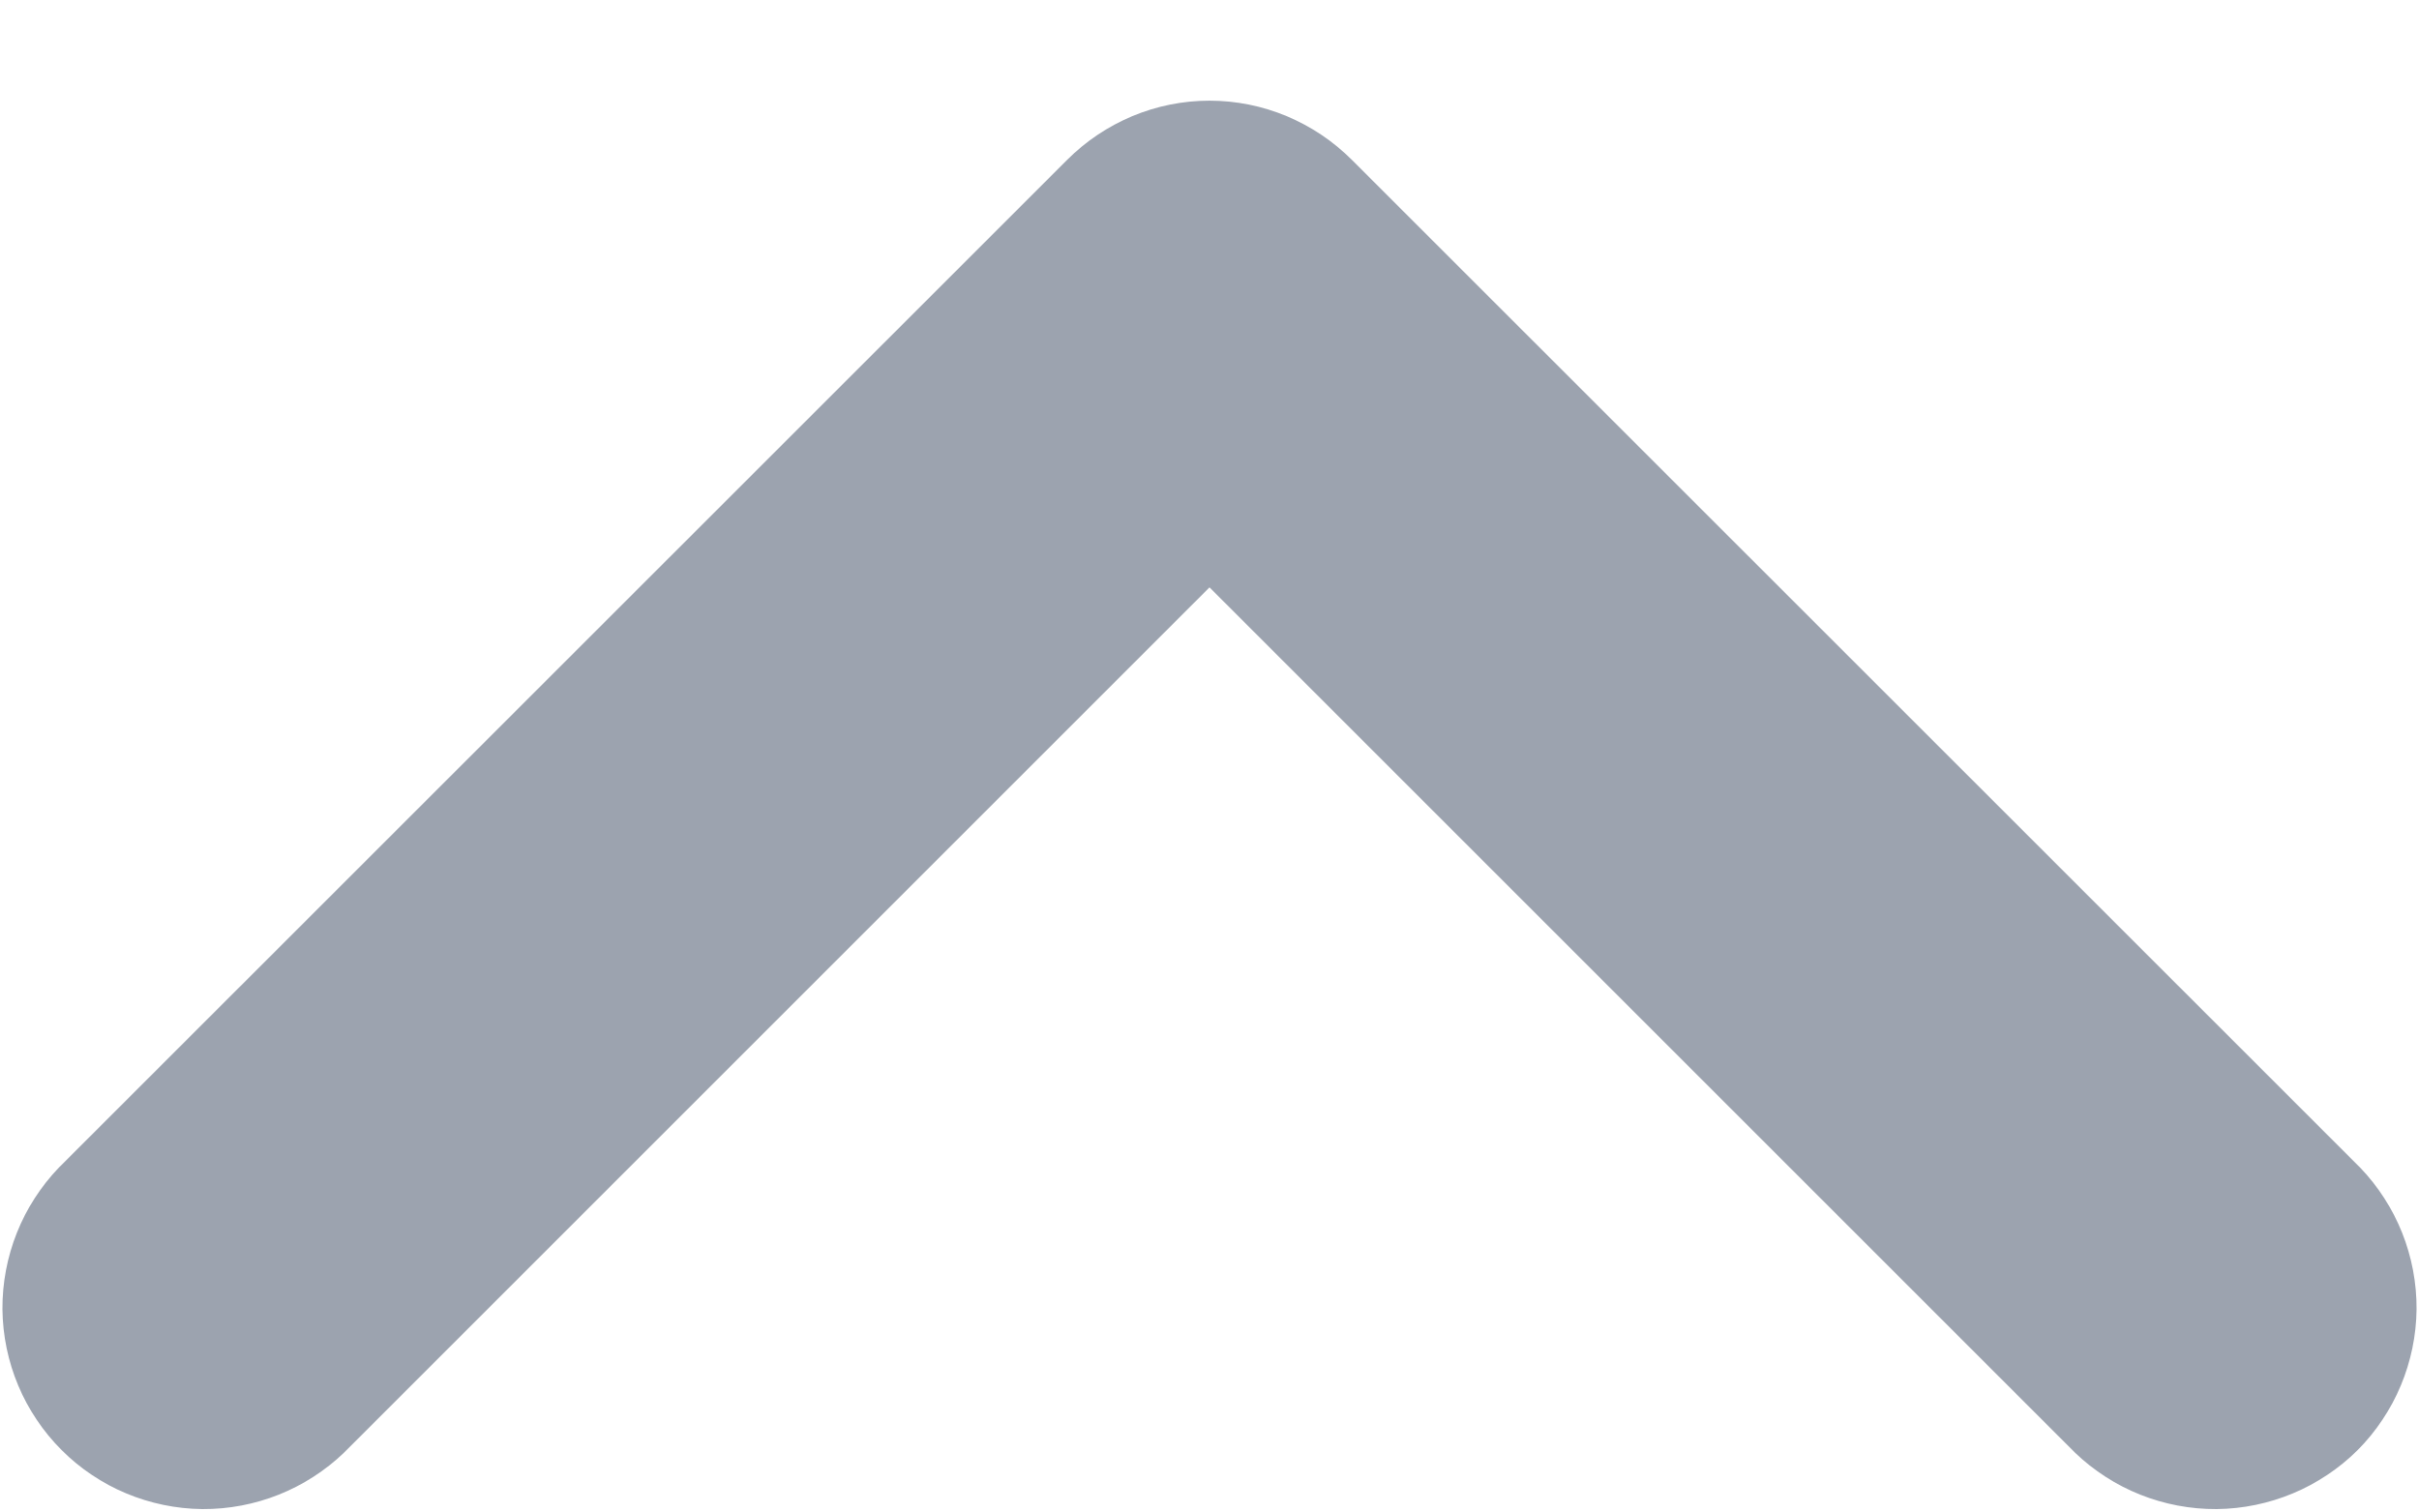
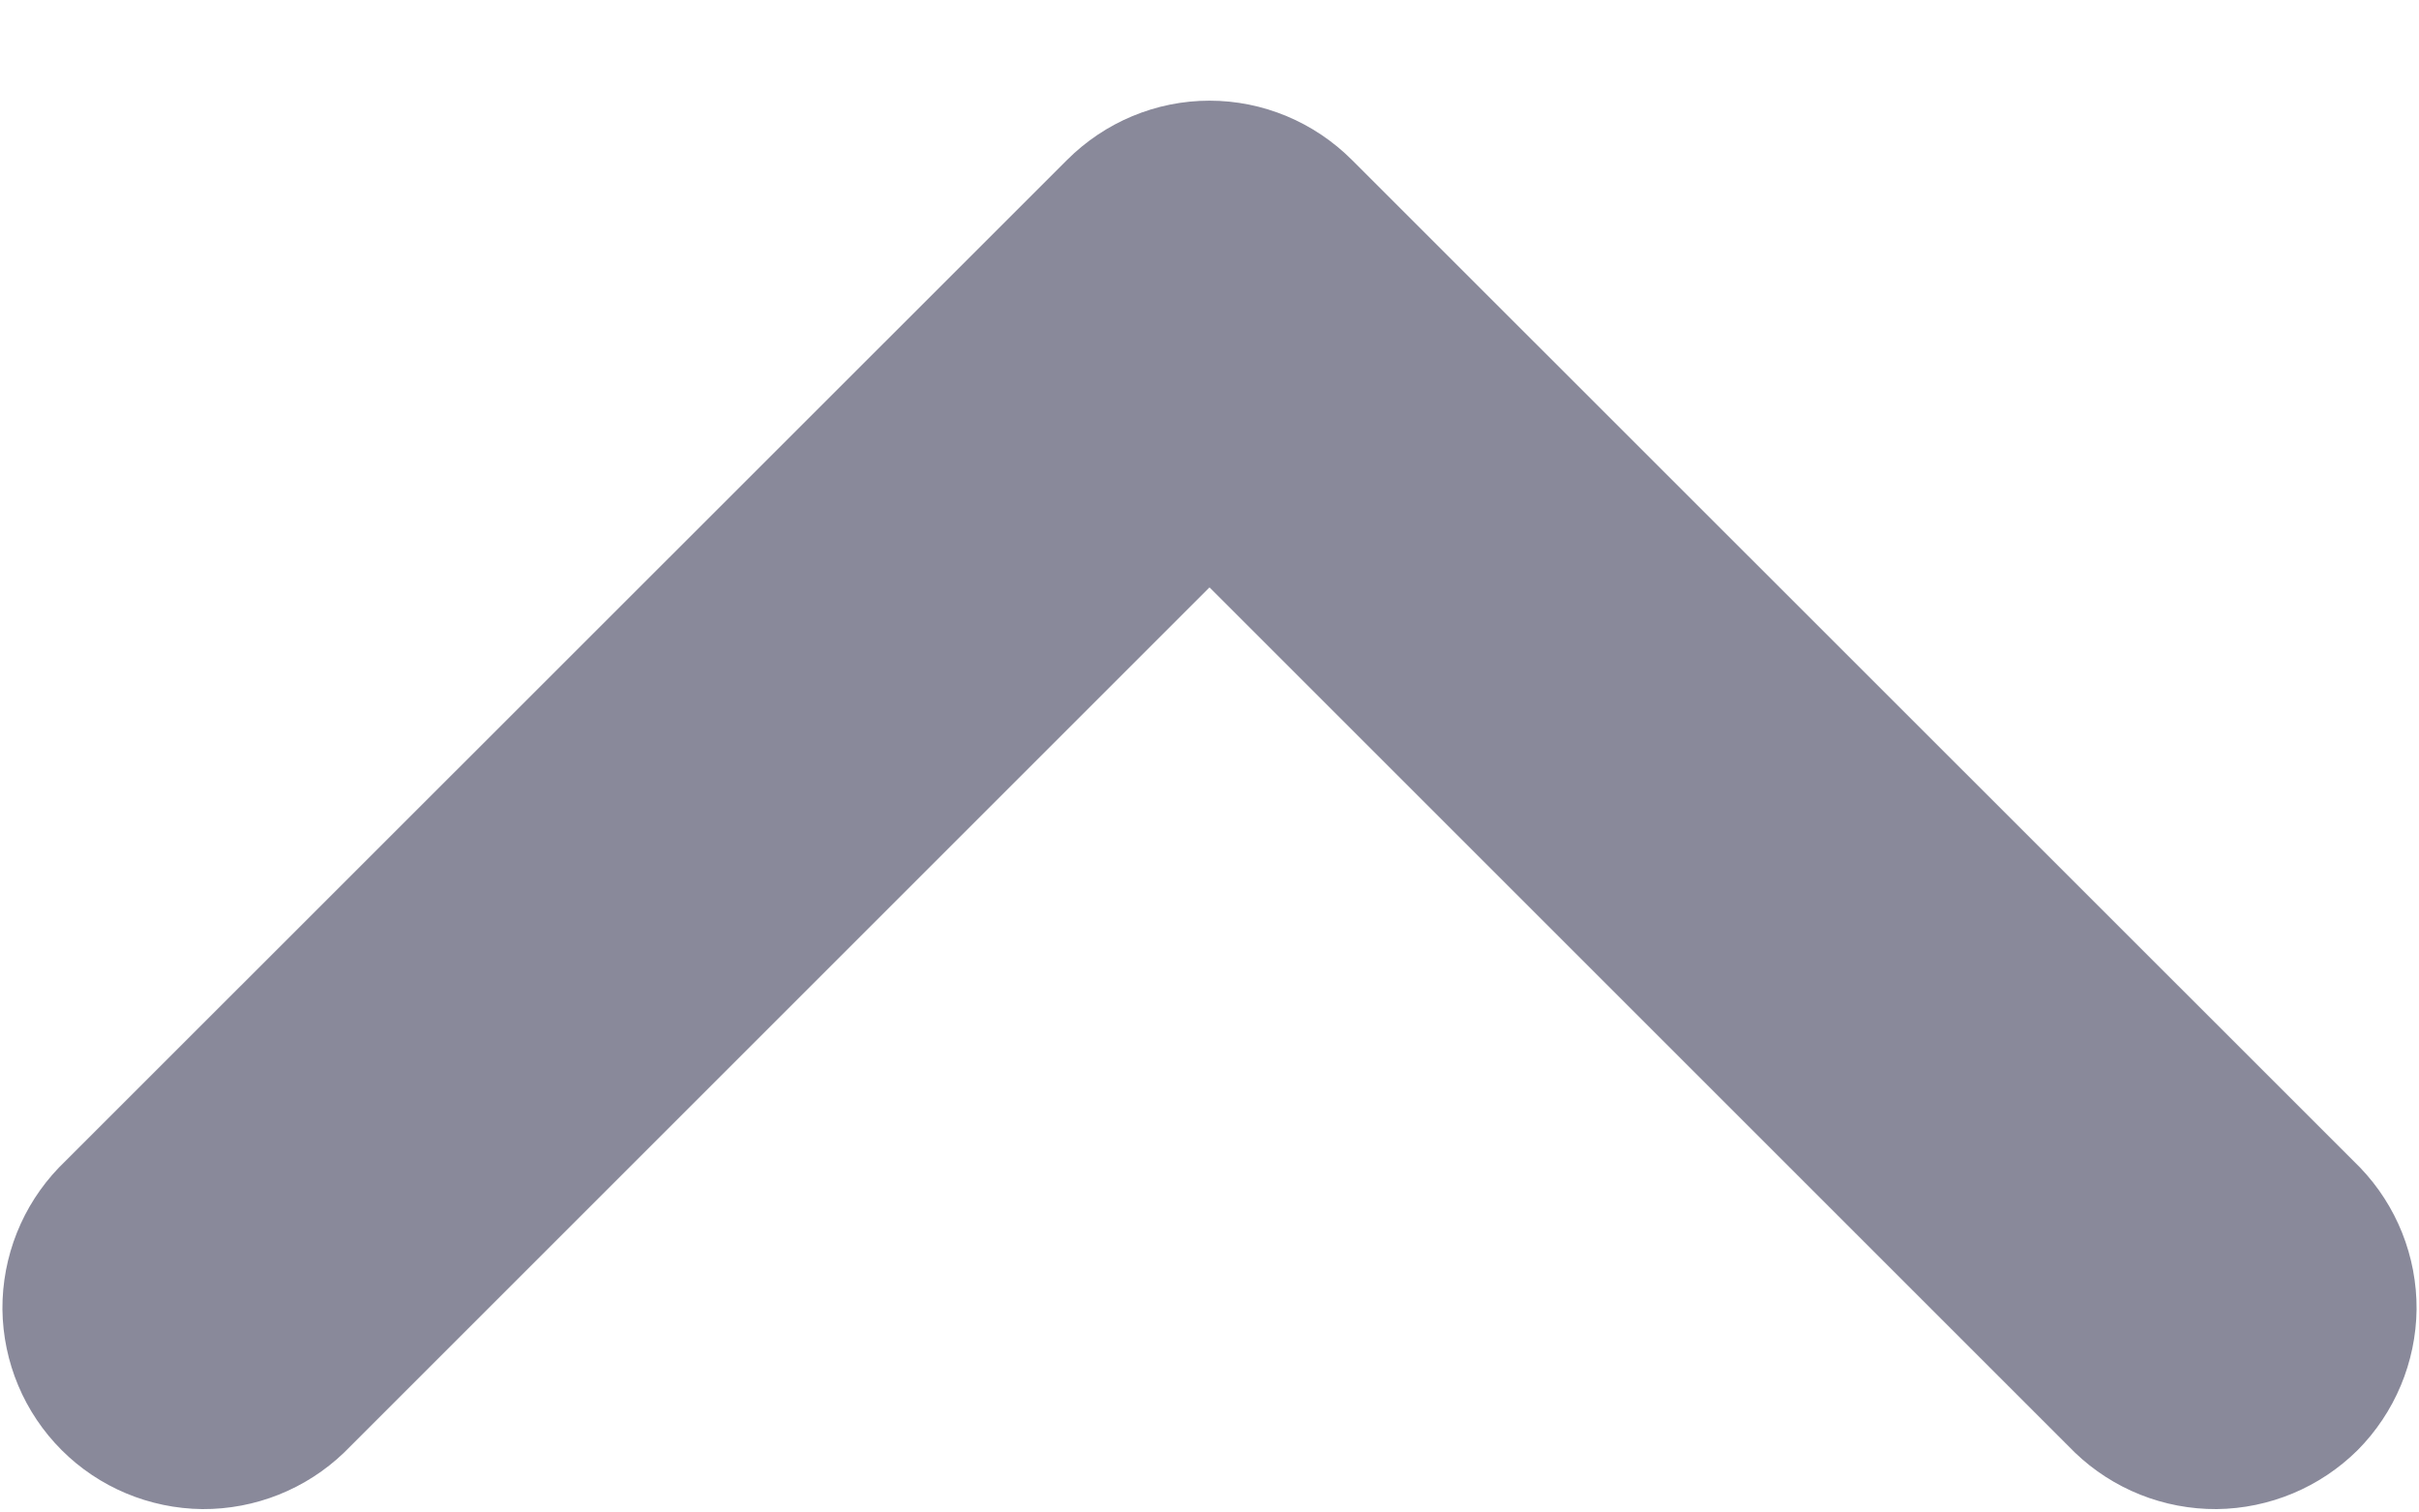
<svg xmlns="http://www.w3.org/2000/svg" width="8" height="5" viewBox="0 0 8 5" fill="none">
-   <path d="M4.471 0.529C4.346 0.404 4.177 0.333 4 0.333C3.823 0.333 3.654 0.404 3.529 0.529L0.195 3.862C0.074 3.988 0.007 4.156 0.008 4.331C0.01 4.506 0.08 4.673 0.204 4.797C0.327 4.92 0.494 4.99 0.669 4.992C0.844 4.993 1.012 4.926 1.138 4.805L4 1.943L6.862 4.805C6.988 4.926 7.156 4.993 7.331 4.992C7.506 4.99 7.673 4.92 7.797 4.797C7.92 4.673 7.99 4.506 7.992 4.331C7.993 4.156 7.926 3.988 7.805 3.862L4.471 0.529Z" fill="#9CA3AF" />
+   <path d="M4.471 0.529C4.346 0.404 4.177 0.333 4 0.333C3.823 0.333 3.654 0.404 3.529 0.529L0.195 3.862C0.074 3.988 0.007 4.156 0.008 4.331C0.01 4.506 0.08 4.673 0.204 4.797C0.327 4.92 0.494 4.99 0.669 4.992C0.844 4.993 1.012 4.926 1.138 4.805L4 1.943L6.862 4.805C6.988 4.926 7.156 4.993 7.331 4.992C7.506 4.99 7.673 4.92 7.797 4.797C7.92 4.673 7.99 4.506 7.992 4.331C7.993 4.156 7.926 3.988 7.805 3.862L4.471 0.529Z" fill="#89899A" />
</svg>
